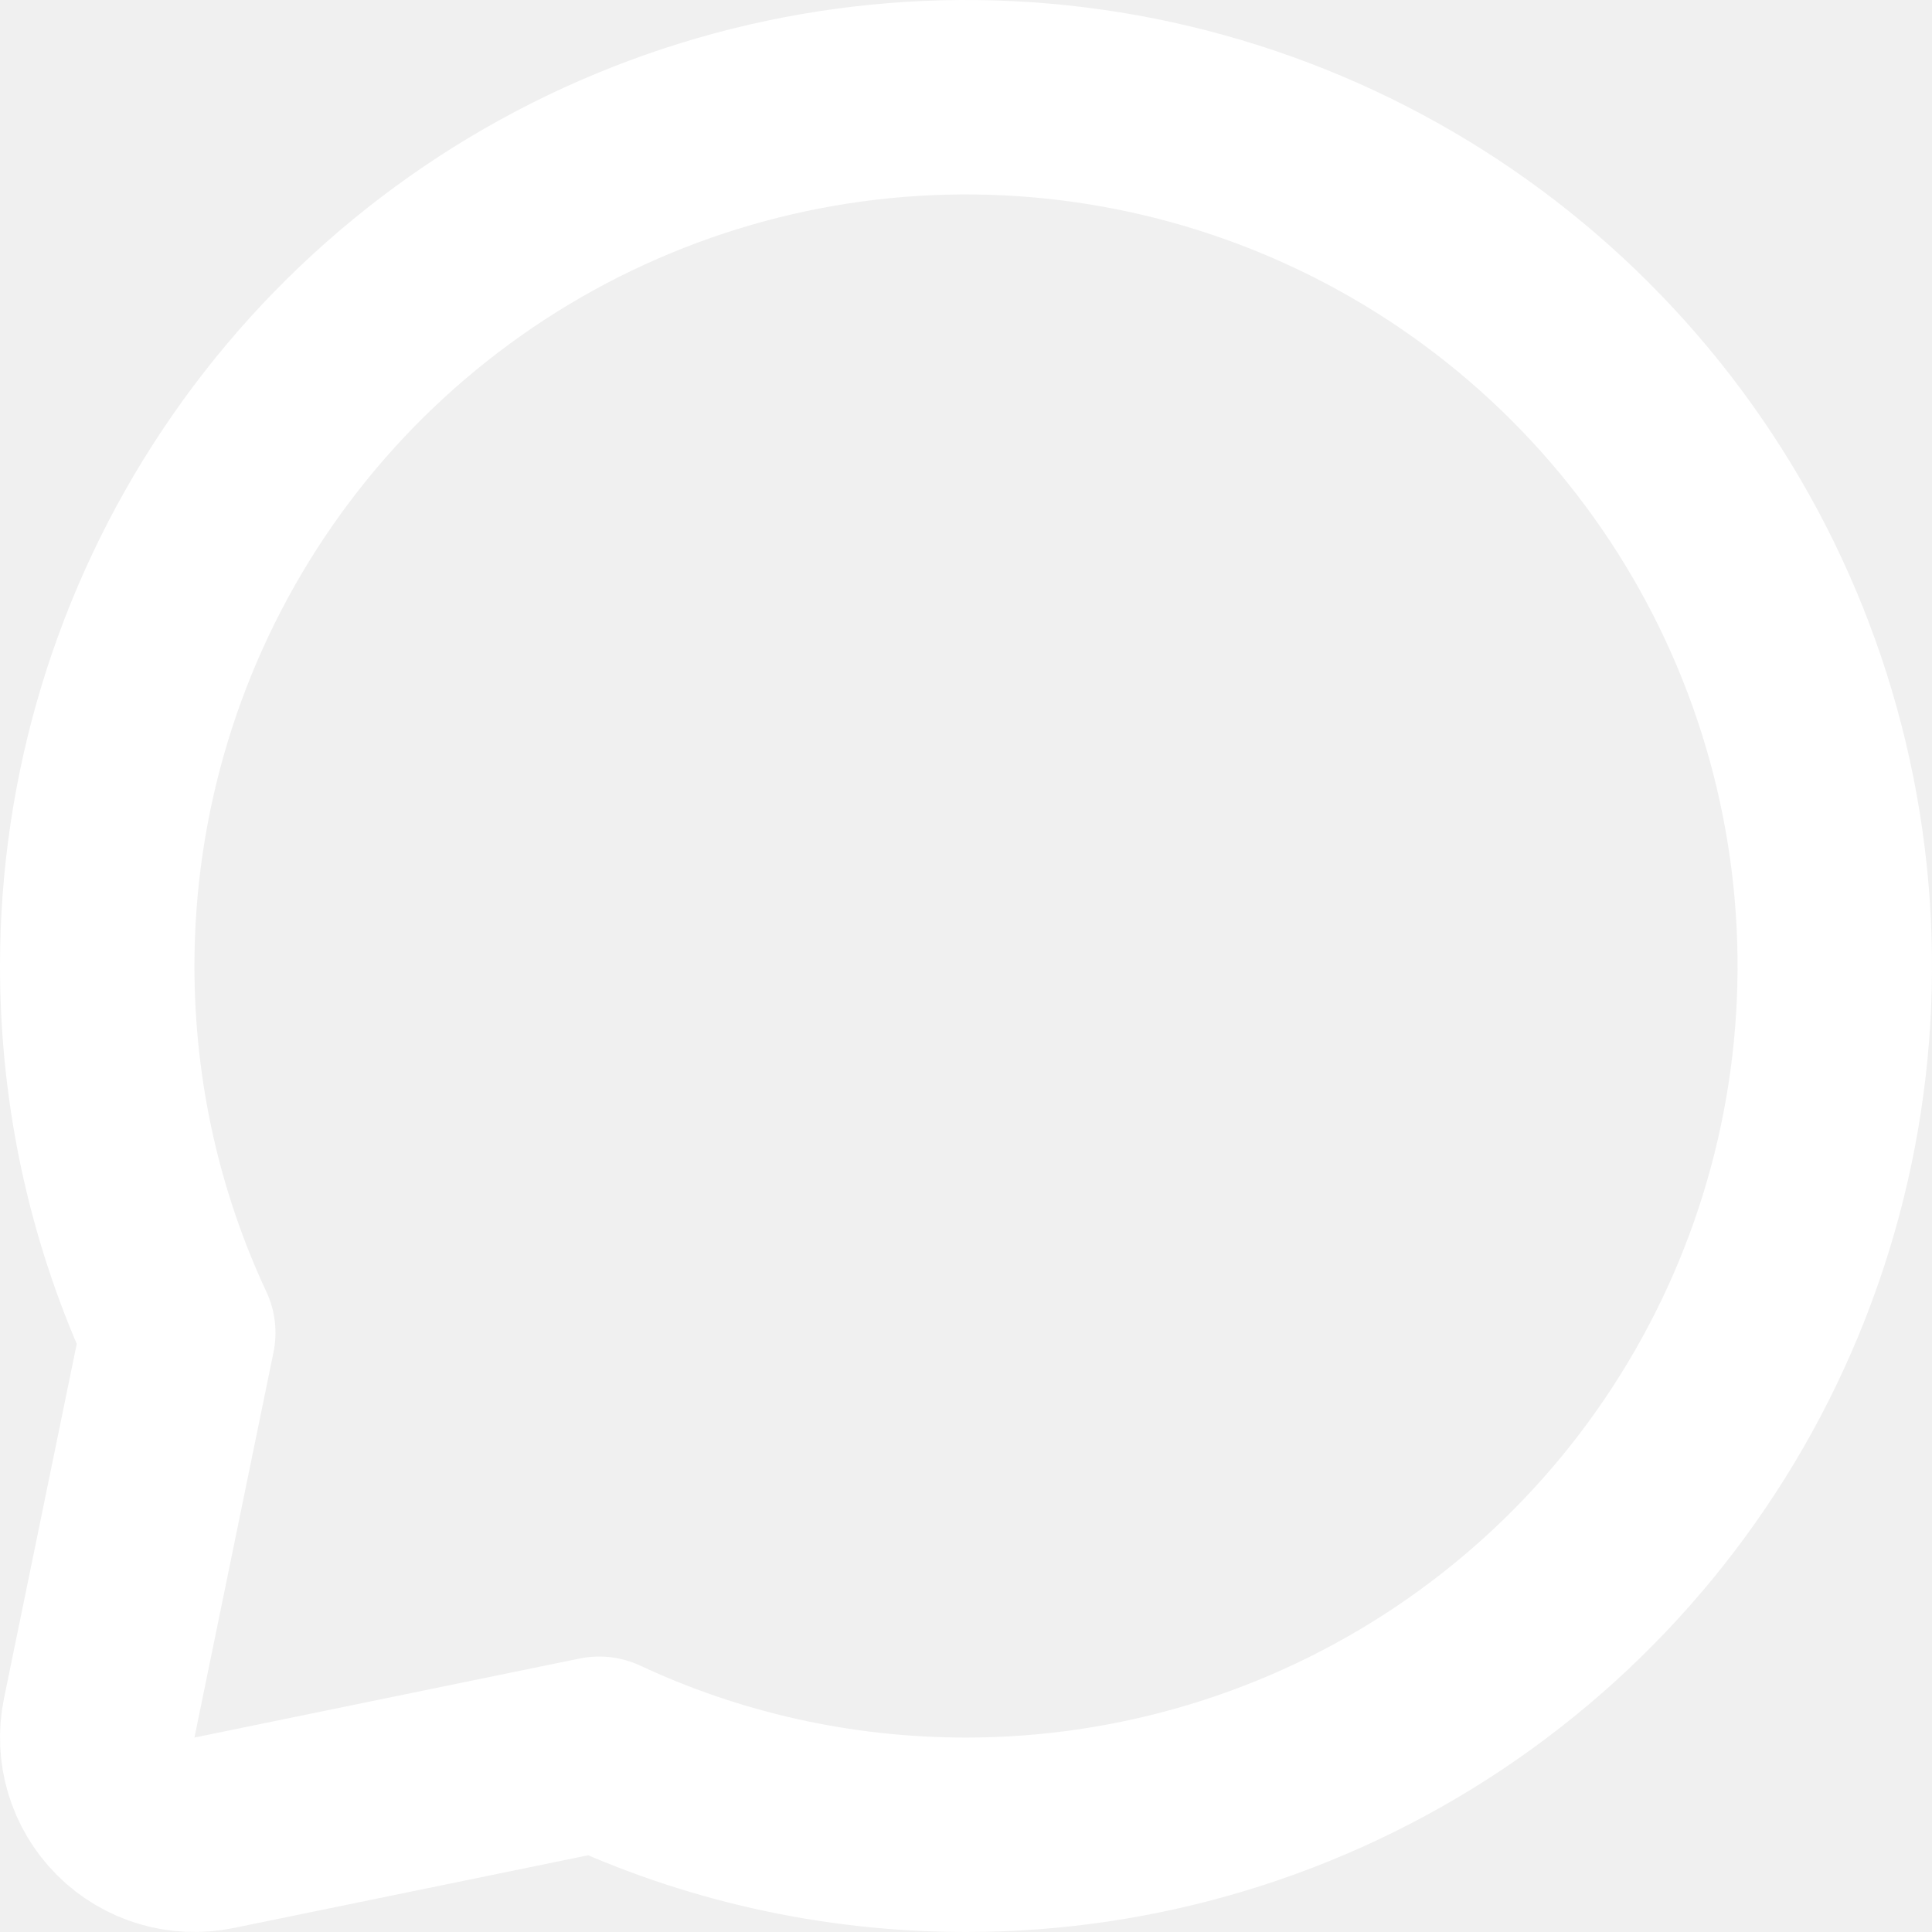
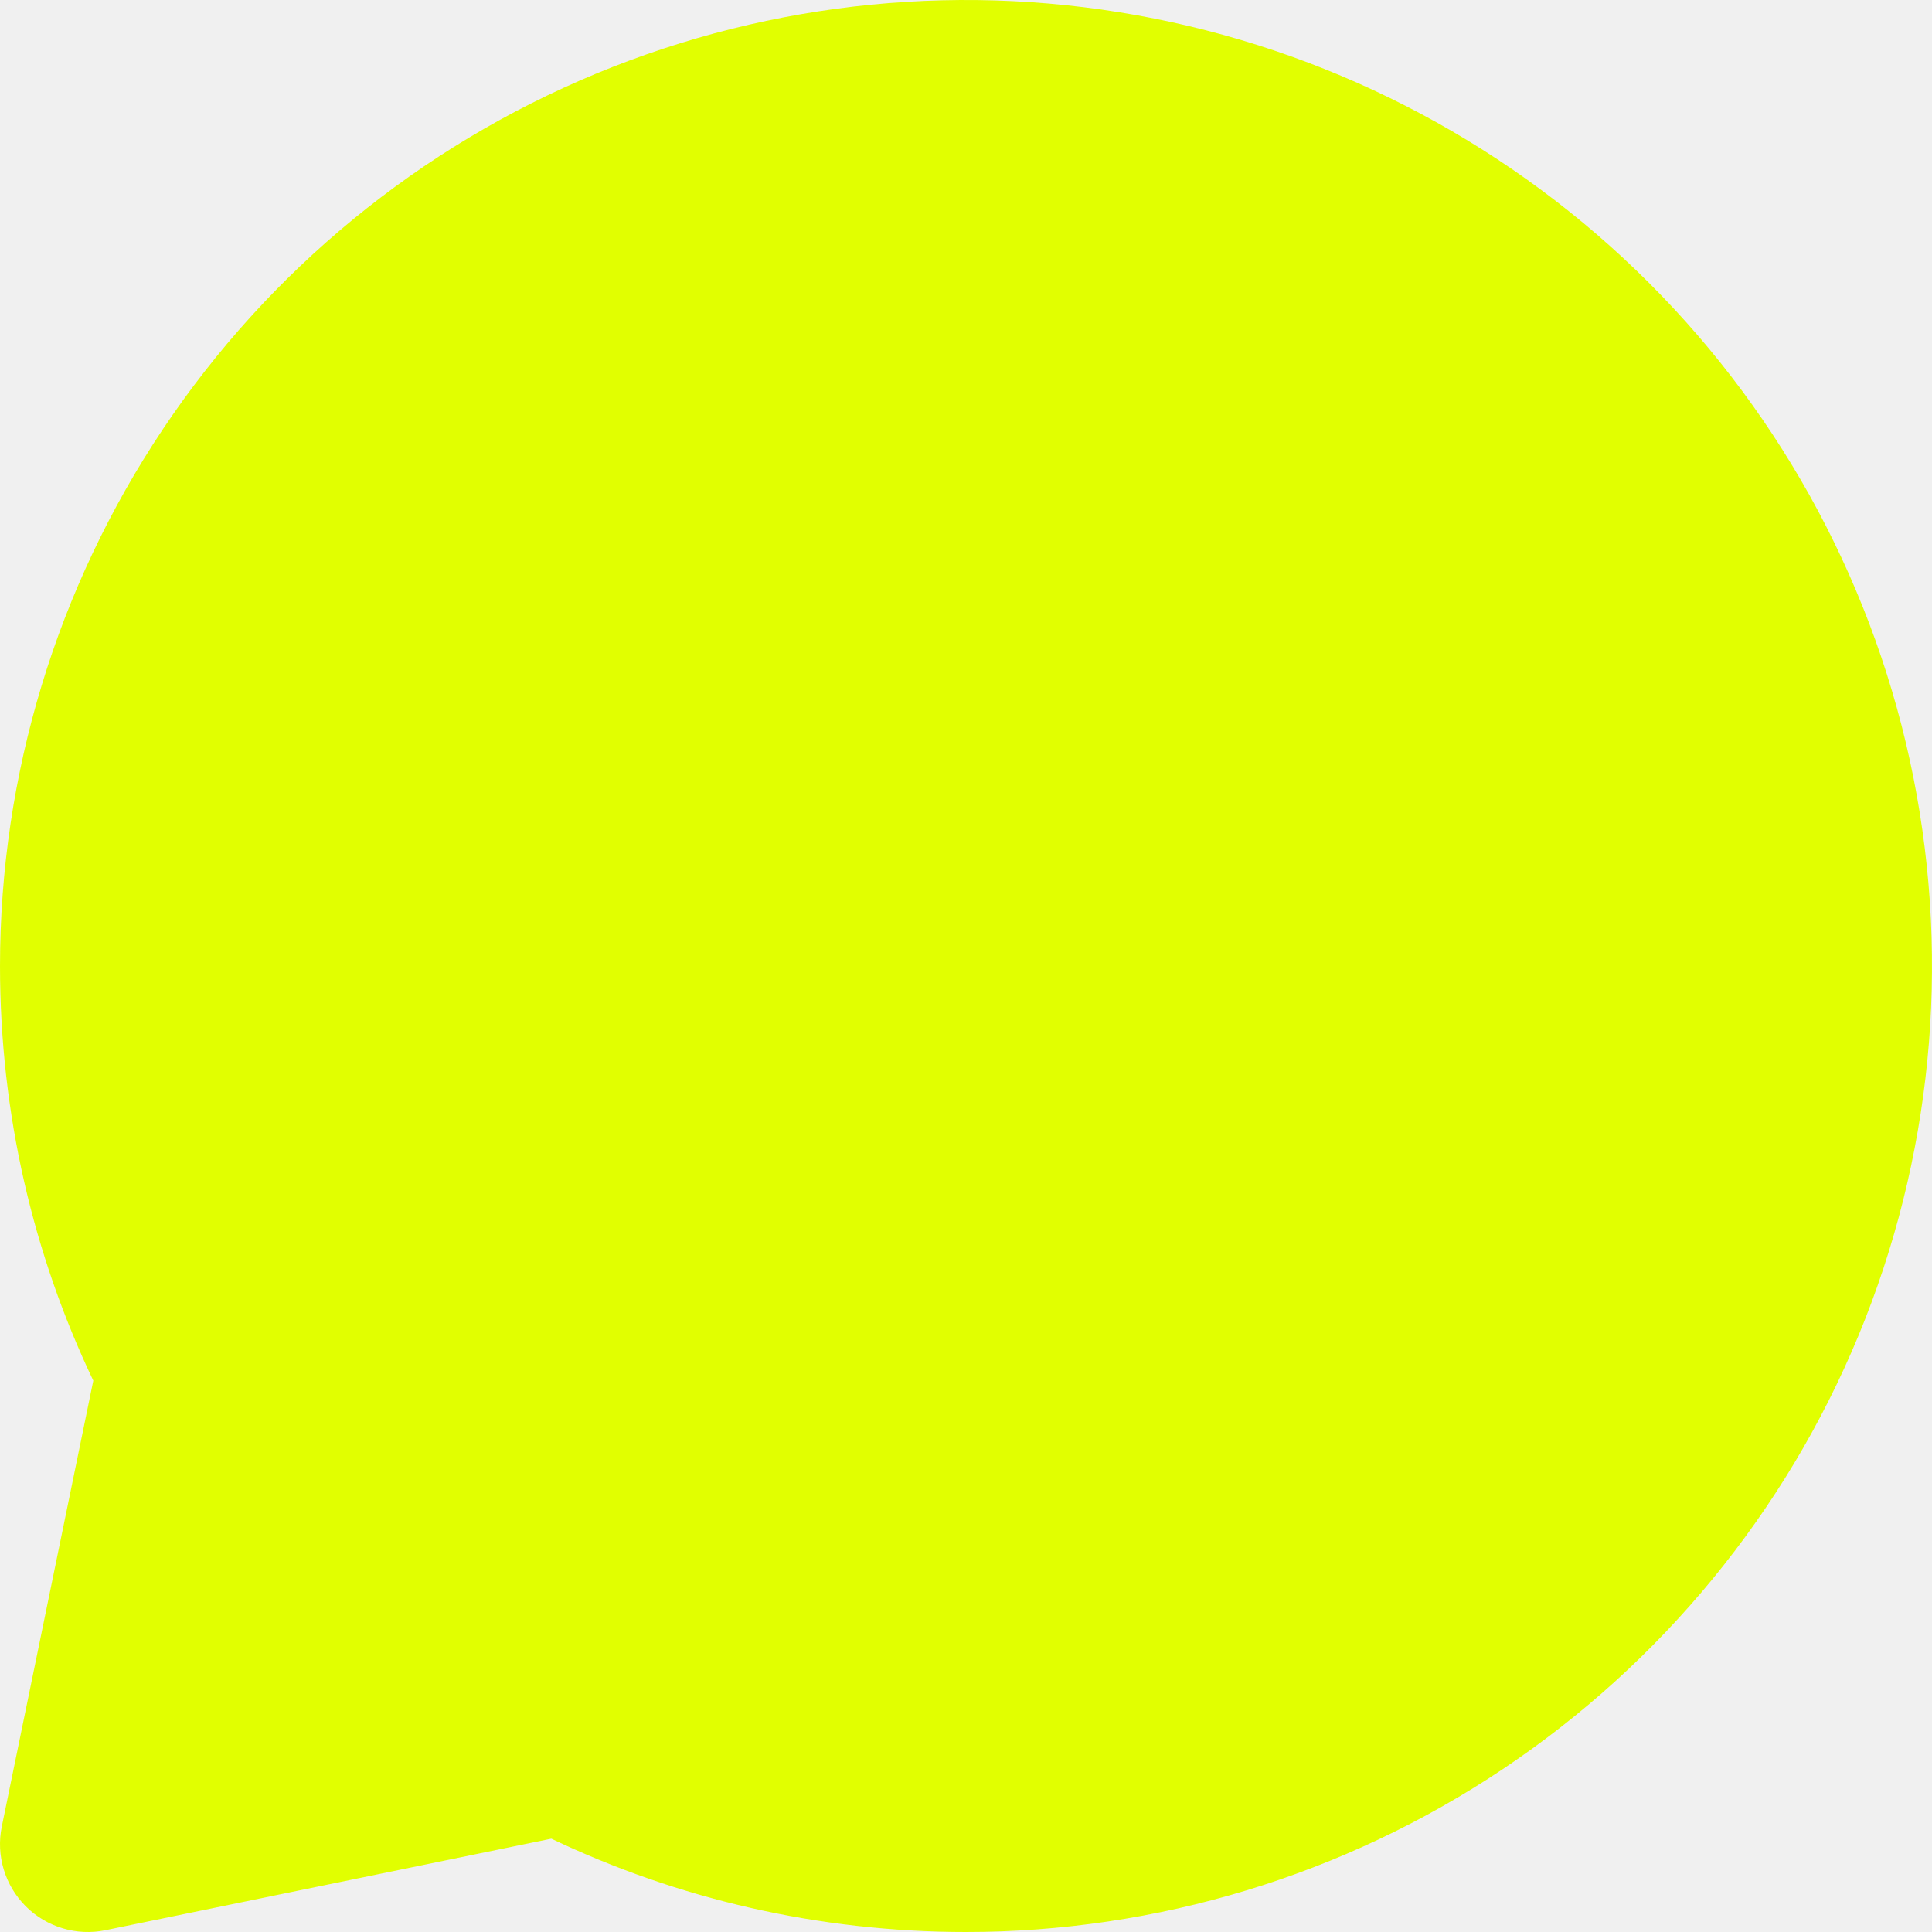
- <svg xmlns="http://www.w3.org/2000/svg" width="1252" height="1252" viewBox="0 0 1252 1252" fill="none">
-   <path d="M410.551 105.857C513.426 63.244 626.627 52.095 735.838 73.818C845.049 95.542 945.366 149.163 1024.1 227.899C1102.84 306.636 1156.46 406.953 1178.18 516.164C1199.91 625.375 1188.76 738.576 1146.15 841.451C1103.53 944.326 1031.37 1032.25 938.788 1094.12C846.203 1155.98 737.353 1189 626.002 1189C541.23 1189 460.597 1170.25 388.281 1136.49L138.666 1187.71C117.923 1191.97 96.428 1185.52 81.454 1170.55C66.481 1155.57 60.032 1134.08 64.288 1113.34L115.513 863.72C81.753 791.415 63.002 710.825 63.002 626C63.002 514.649 96.022 405.799 157.885 313.214C219.748 220.629 307.676 148.469 410.551 105.857Z" stroke="white" stroke-width="126" stroke-linecap="round" stroke-linejoin="round" />
+ <svg xmlns="http://www.w3.org/2000/svg" width="1100" height="1100" viewBox="0 0 1100 1100" fill="none">
+   <path d="M339.525 41.866C440.025 0.238 550.611 -10.653 657.301 10.568C763.99 31.79 861.99 84.173 938.909 161.092C1015.83 238.011 1068.21 336.011 1089.43 442.7C1110.65 549.39 1099.76 659.976 1058.13 760.476C1016.51 860.975 946.011 946.874 855.564 1007.31C765.117 1067.74 658.78 1100 550.001 1100C465.649 1100 385.527 1081 313.915 1046.88L60.052 1098.98C43.589 1102.36 26.529 1097.24 14.645 1085.36C2.762 1073.47 -2.357 1056.41 1.021 1039.95L53.117 786.086C18.998 714.483 0.001 634.405 0.001 550C0.001 441.22 32.258 334.883 92.692 244.437C153.127 153.99 239.026 83.494 339.525 41.866Z" fill="#E1FF00" />
</svg>
